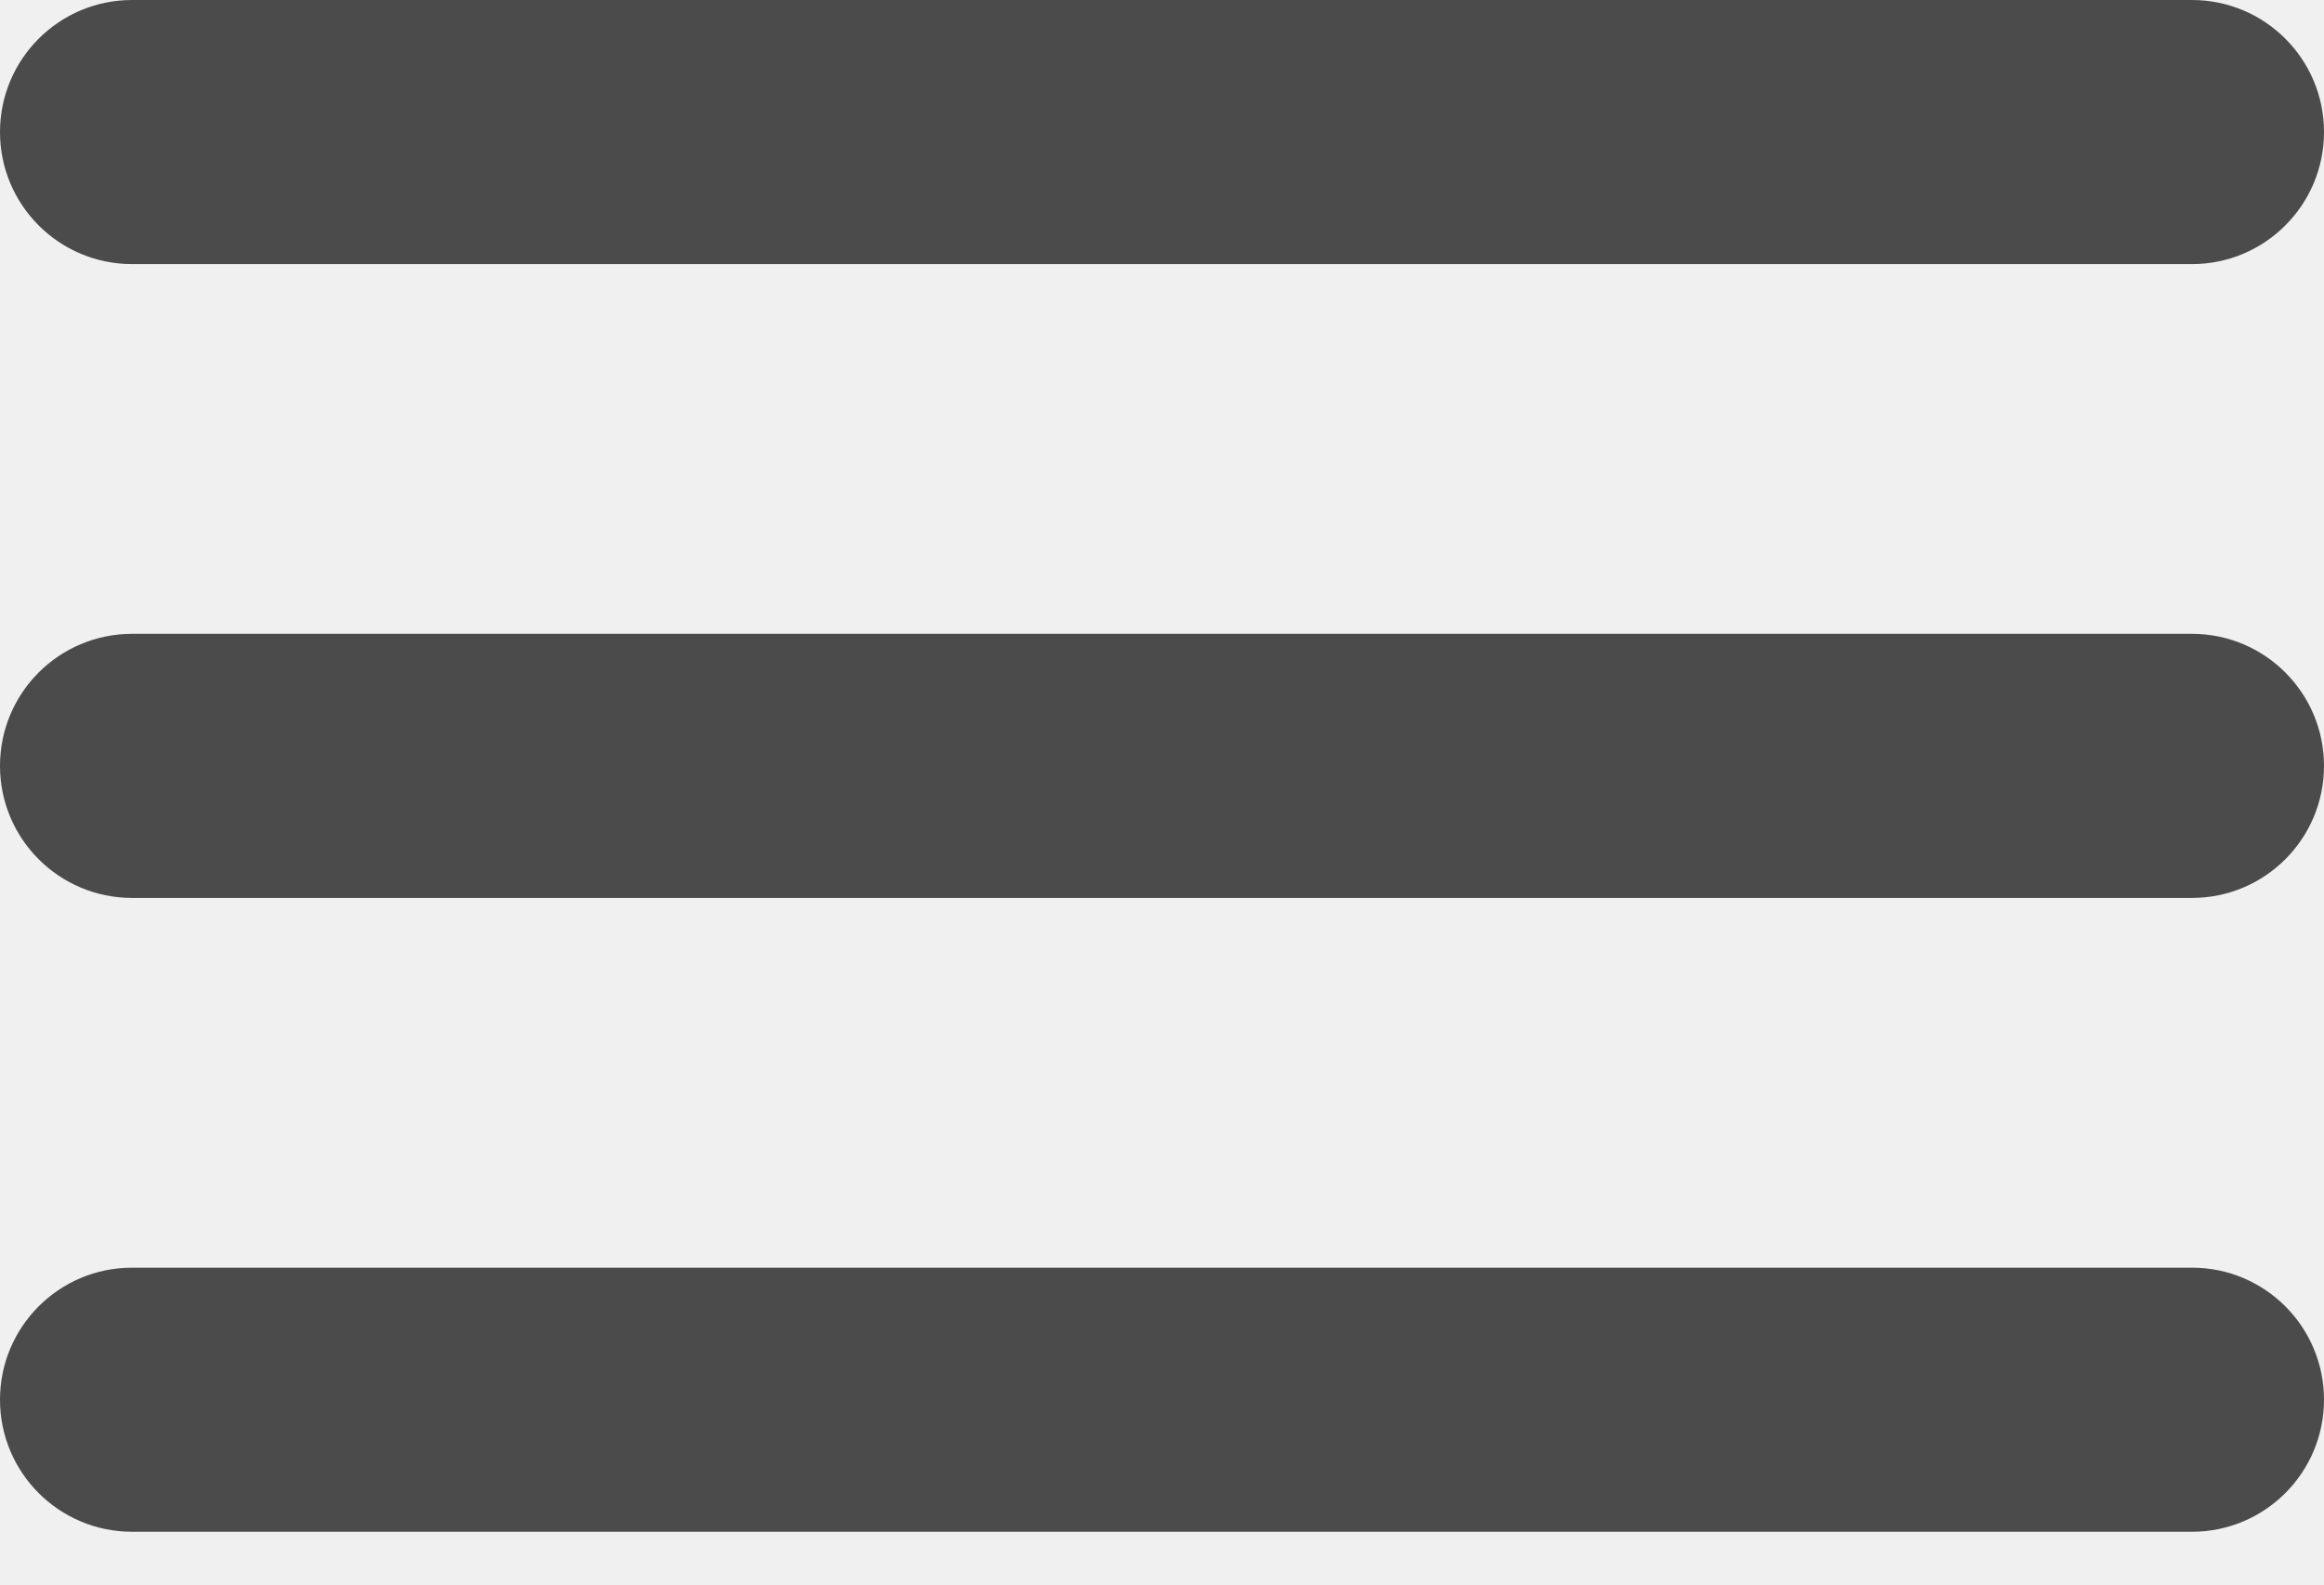
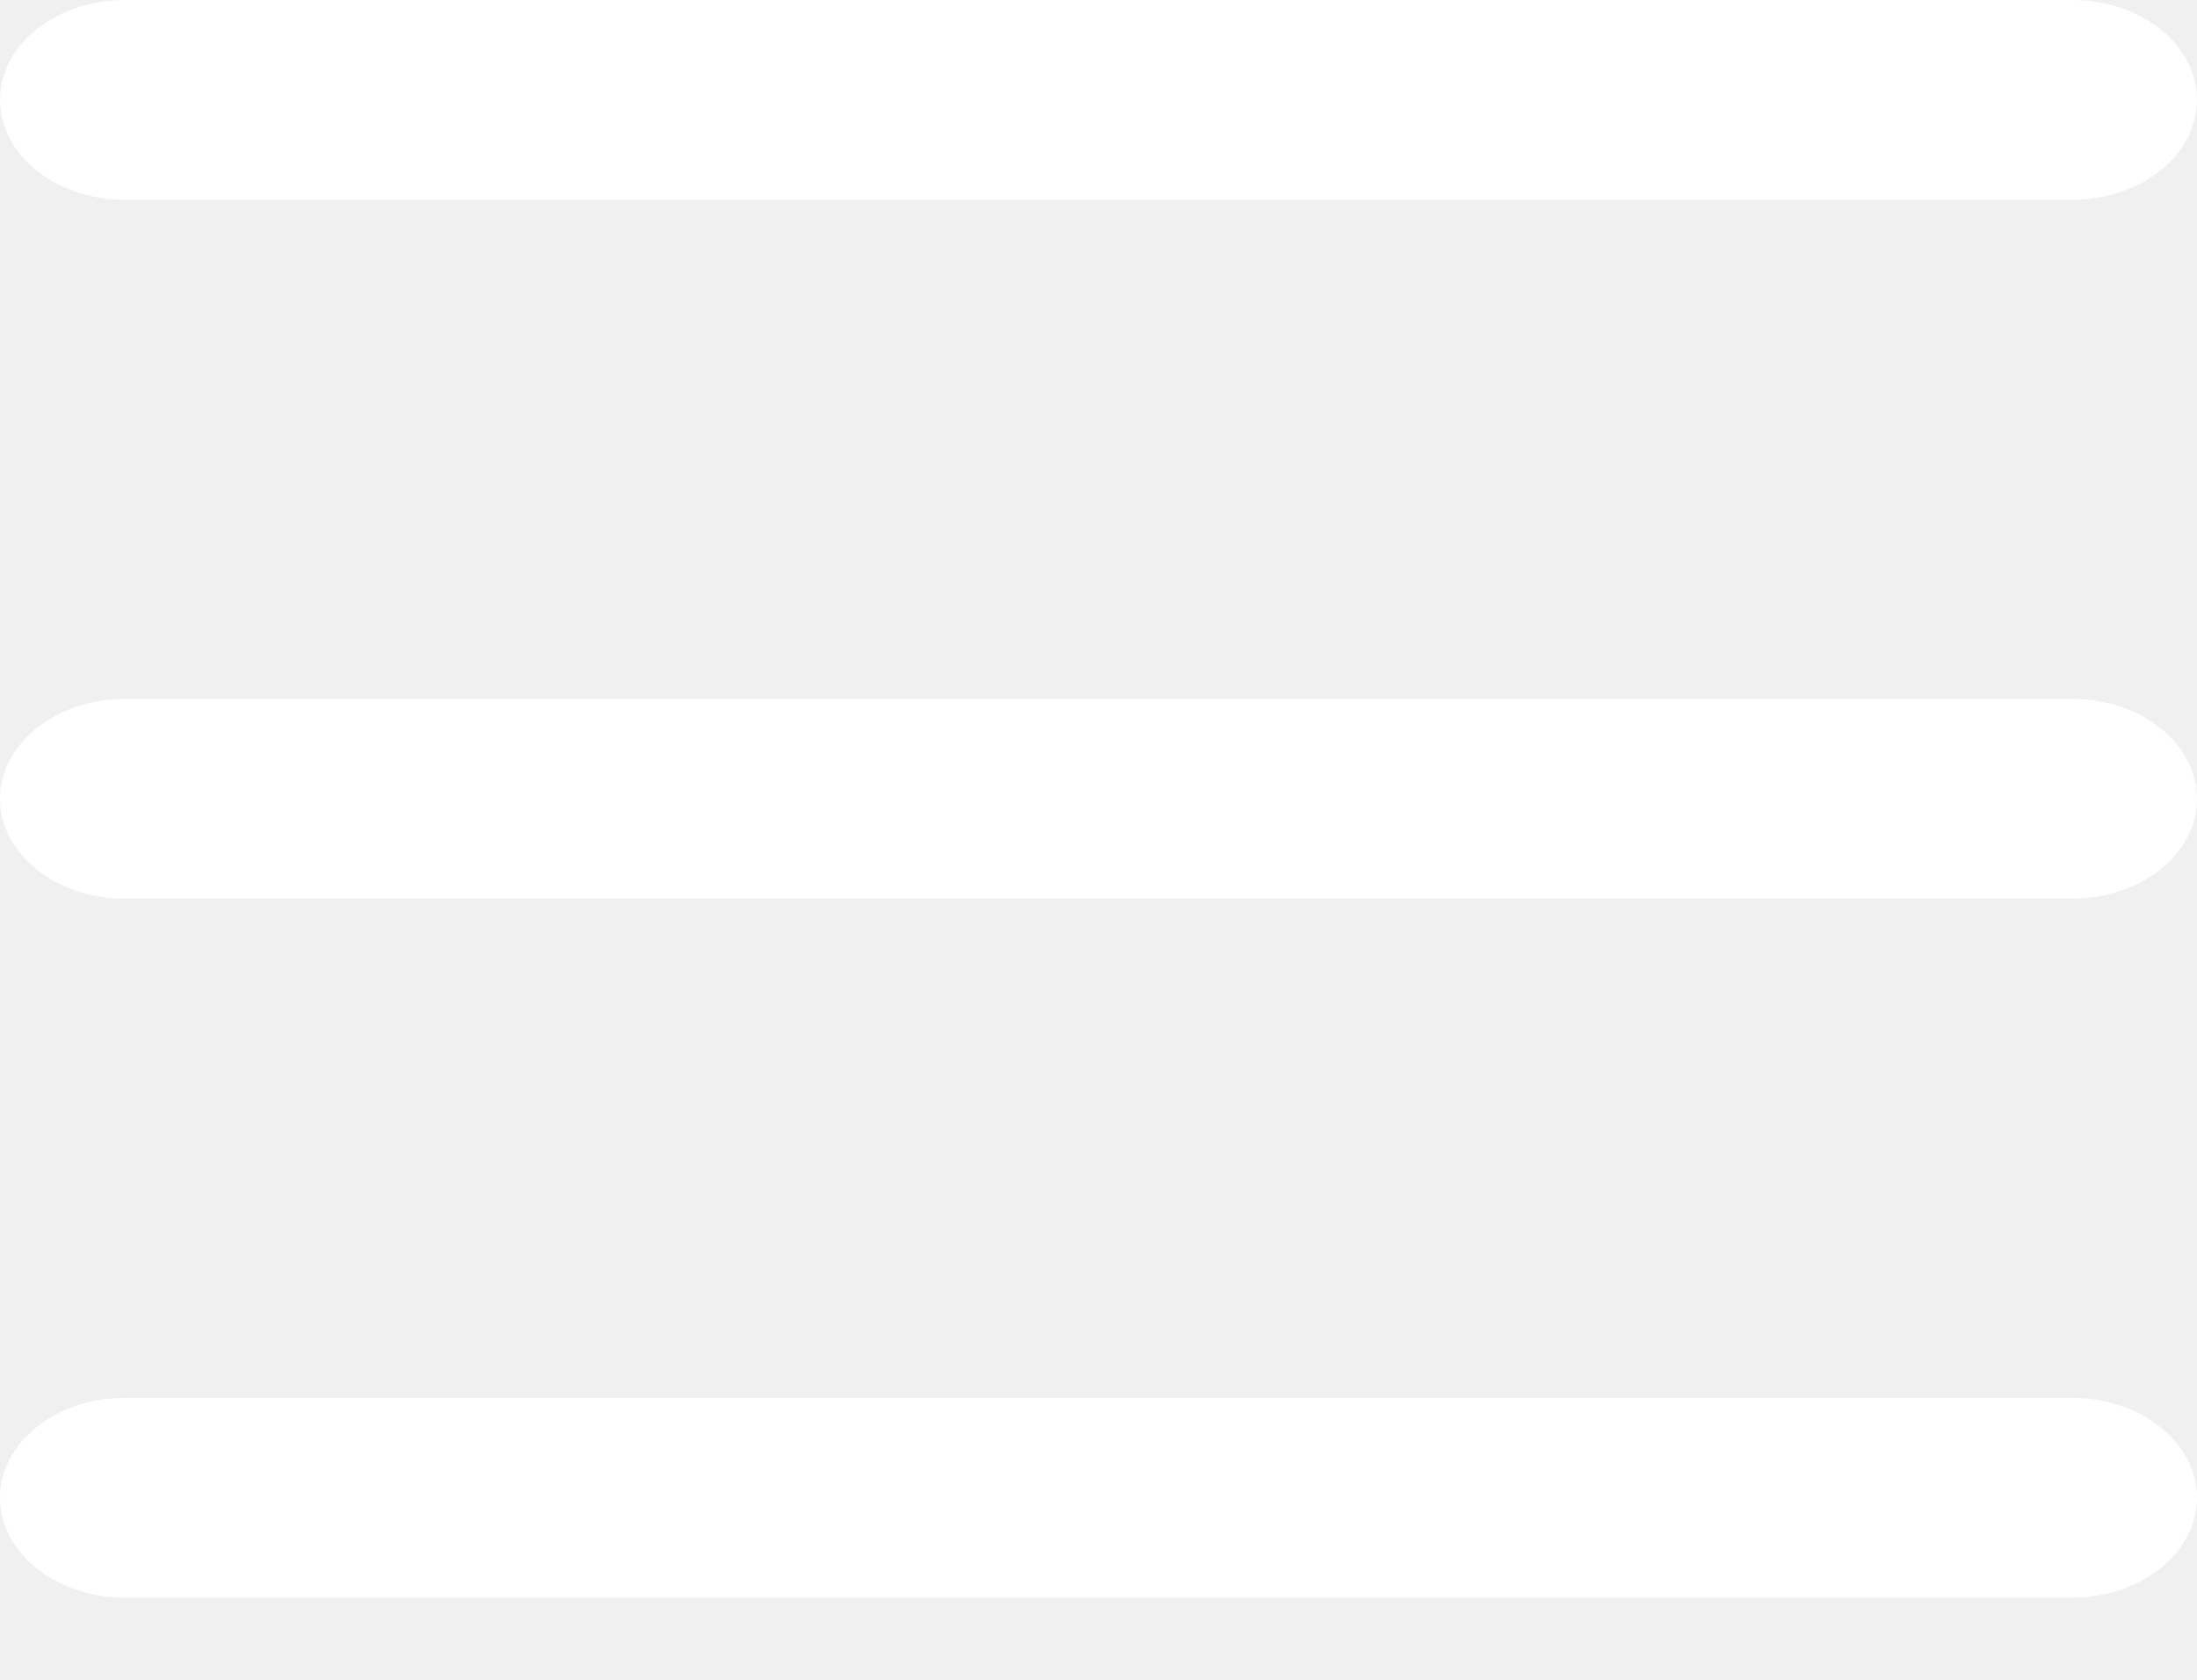
- <svg xmlns="http://www.w3.org/2000/svg" width="22" height="15">
-   <g fill="#4B4B4B" fill-rule="evenodd">
-     <rect width="22" height="2.5" rx="1.25" />
-     <rect y="6" width="22" height="2.5" rx="1.25" />
-     <rect y="12" width="22" height="2.5" rx="1.25" />
-   </g>
+ <svg xmlns="http://www.w3.org/2000/svg" width="17" height="13">
+   <path d="M16.034 0H.966C.433 0 0 .346 0 .773s.433.773.966.773h15.068c.533 0 .966-.346.966-.773S16.567 0 16.034 0zm0 5.409H.966c-.533 0-.966.346-.966.773s.433.773.966.773h15.068c.533 0 .966-.346.966-.773s-.433-.773-.966-.773zm0 5.409H.966c-.533 0-.966.346-.966.773s.433.773.966.773h15.068c.533 0 .966-.346.966-.773s-.433-.773-.966-.773z" fill="#fff" />
</svg>
